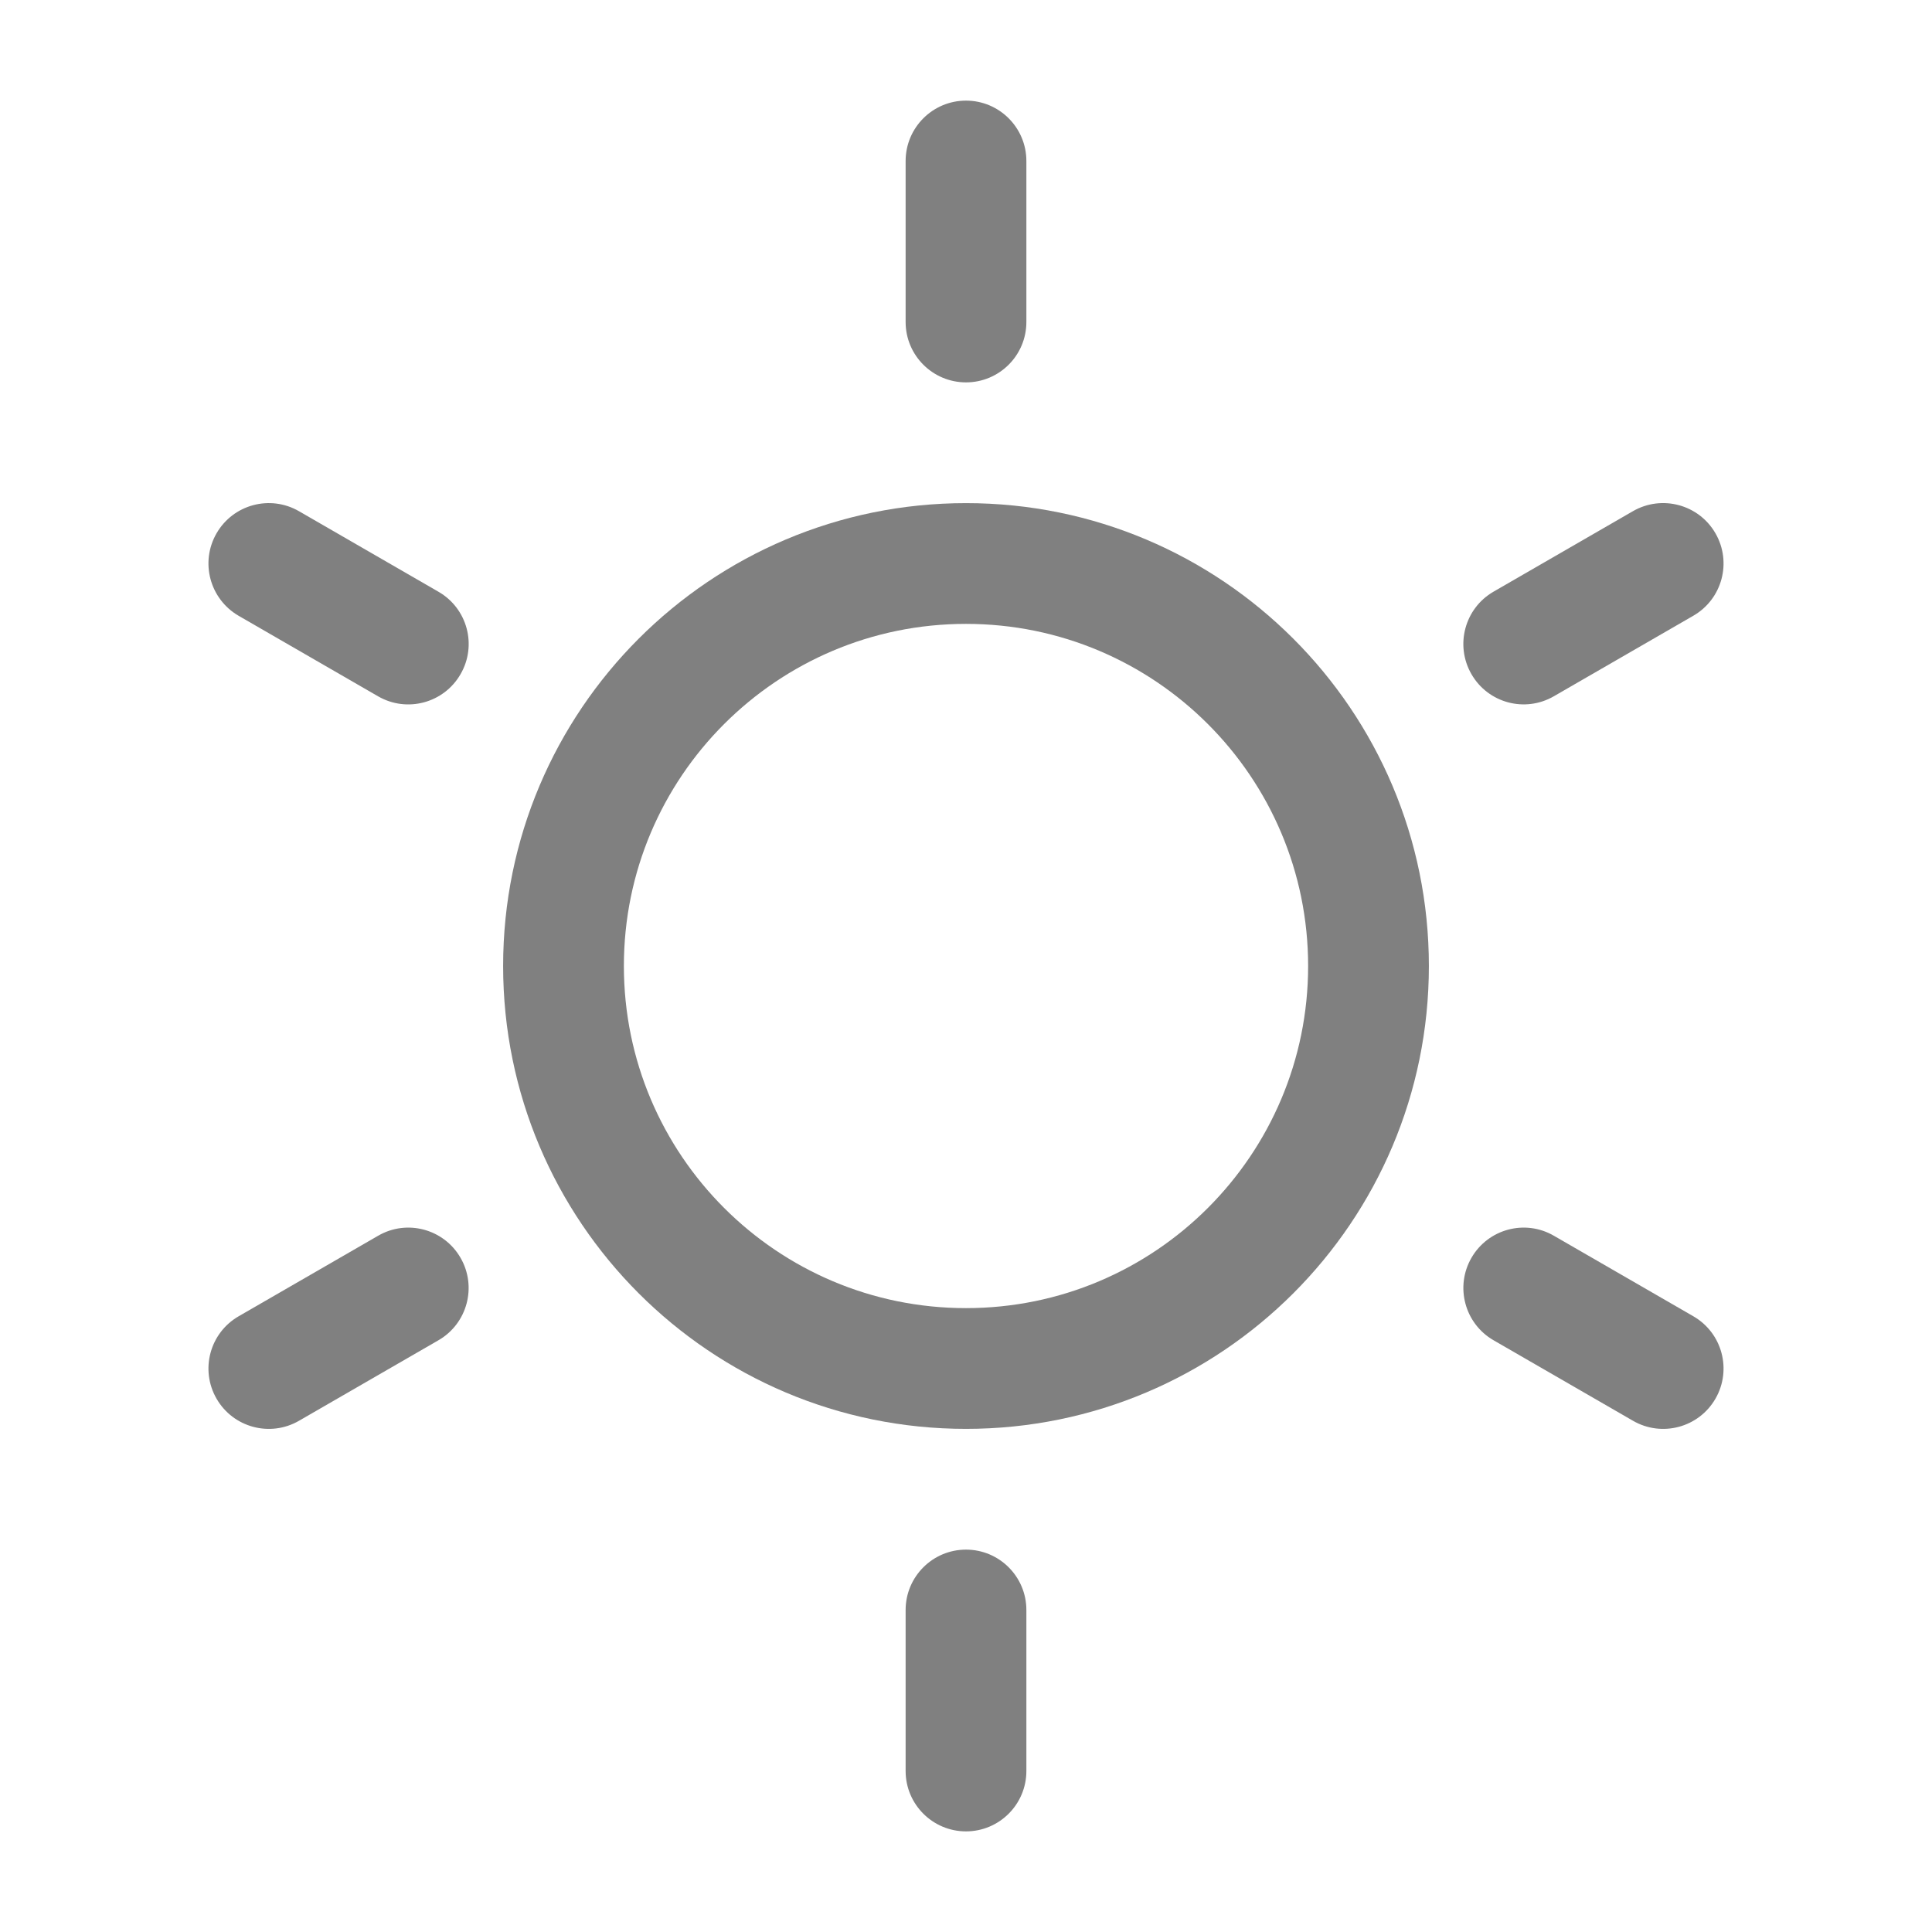
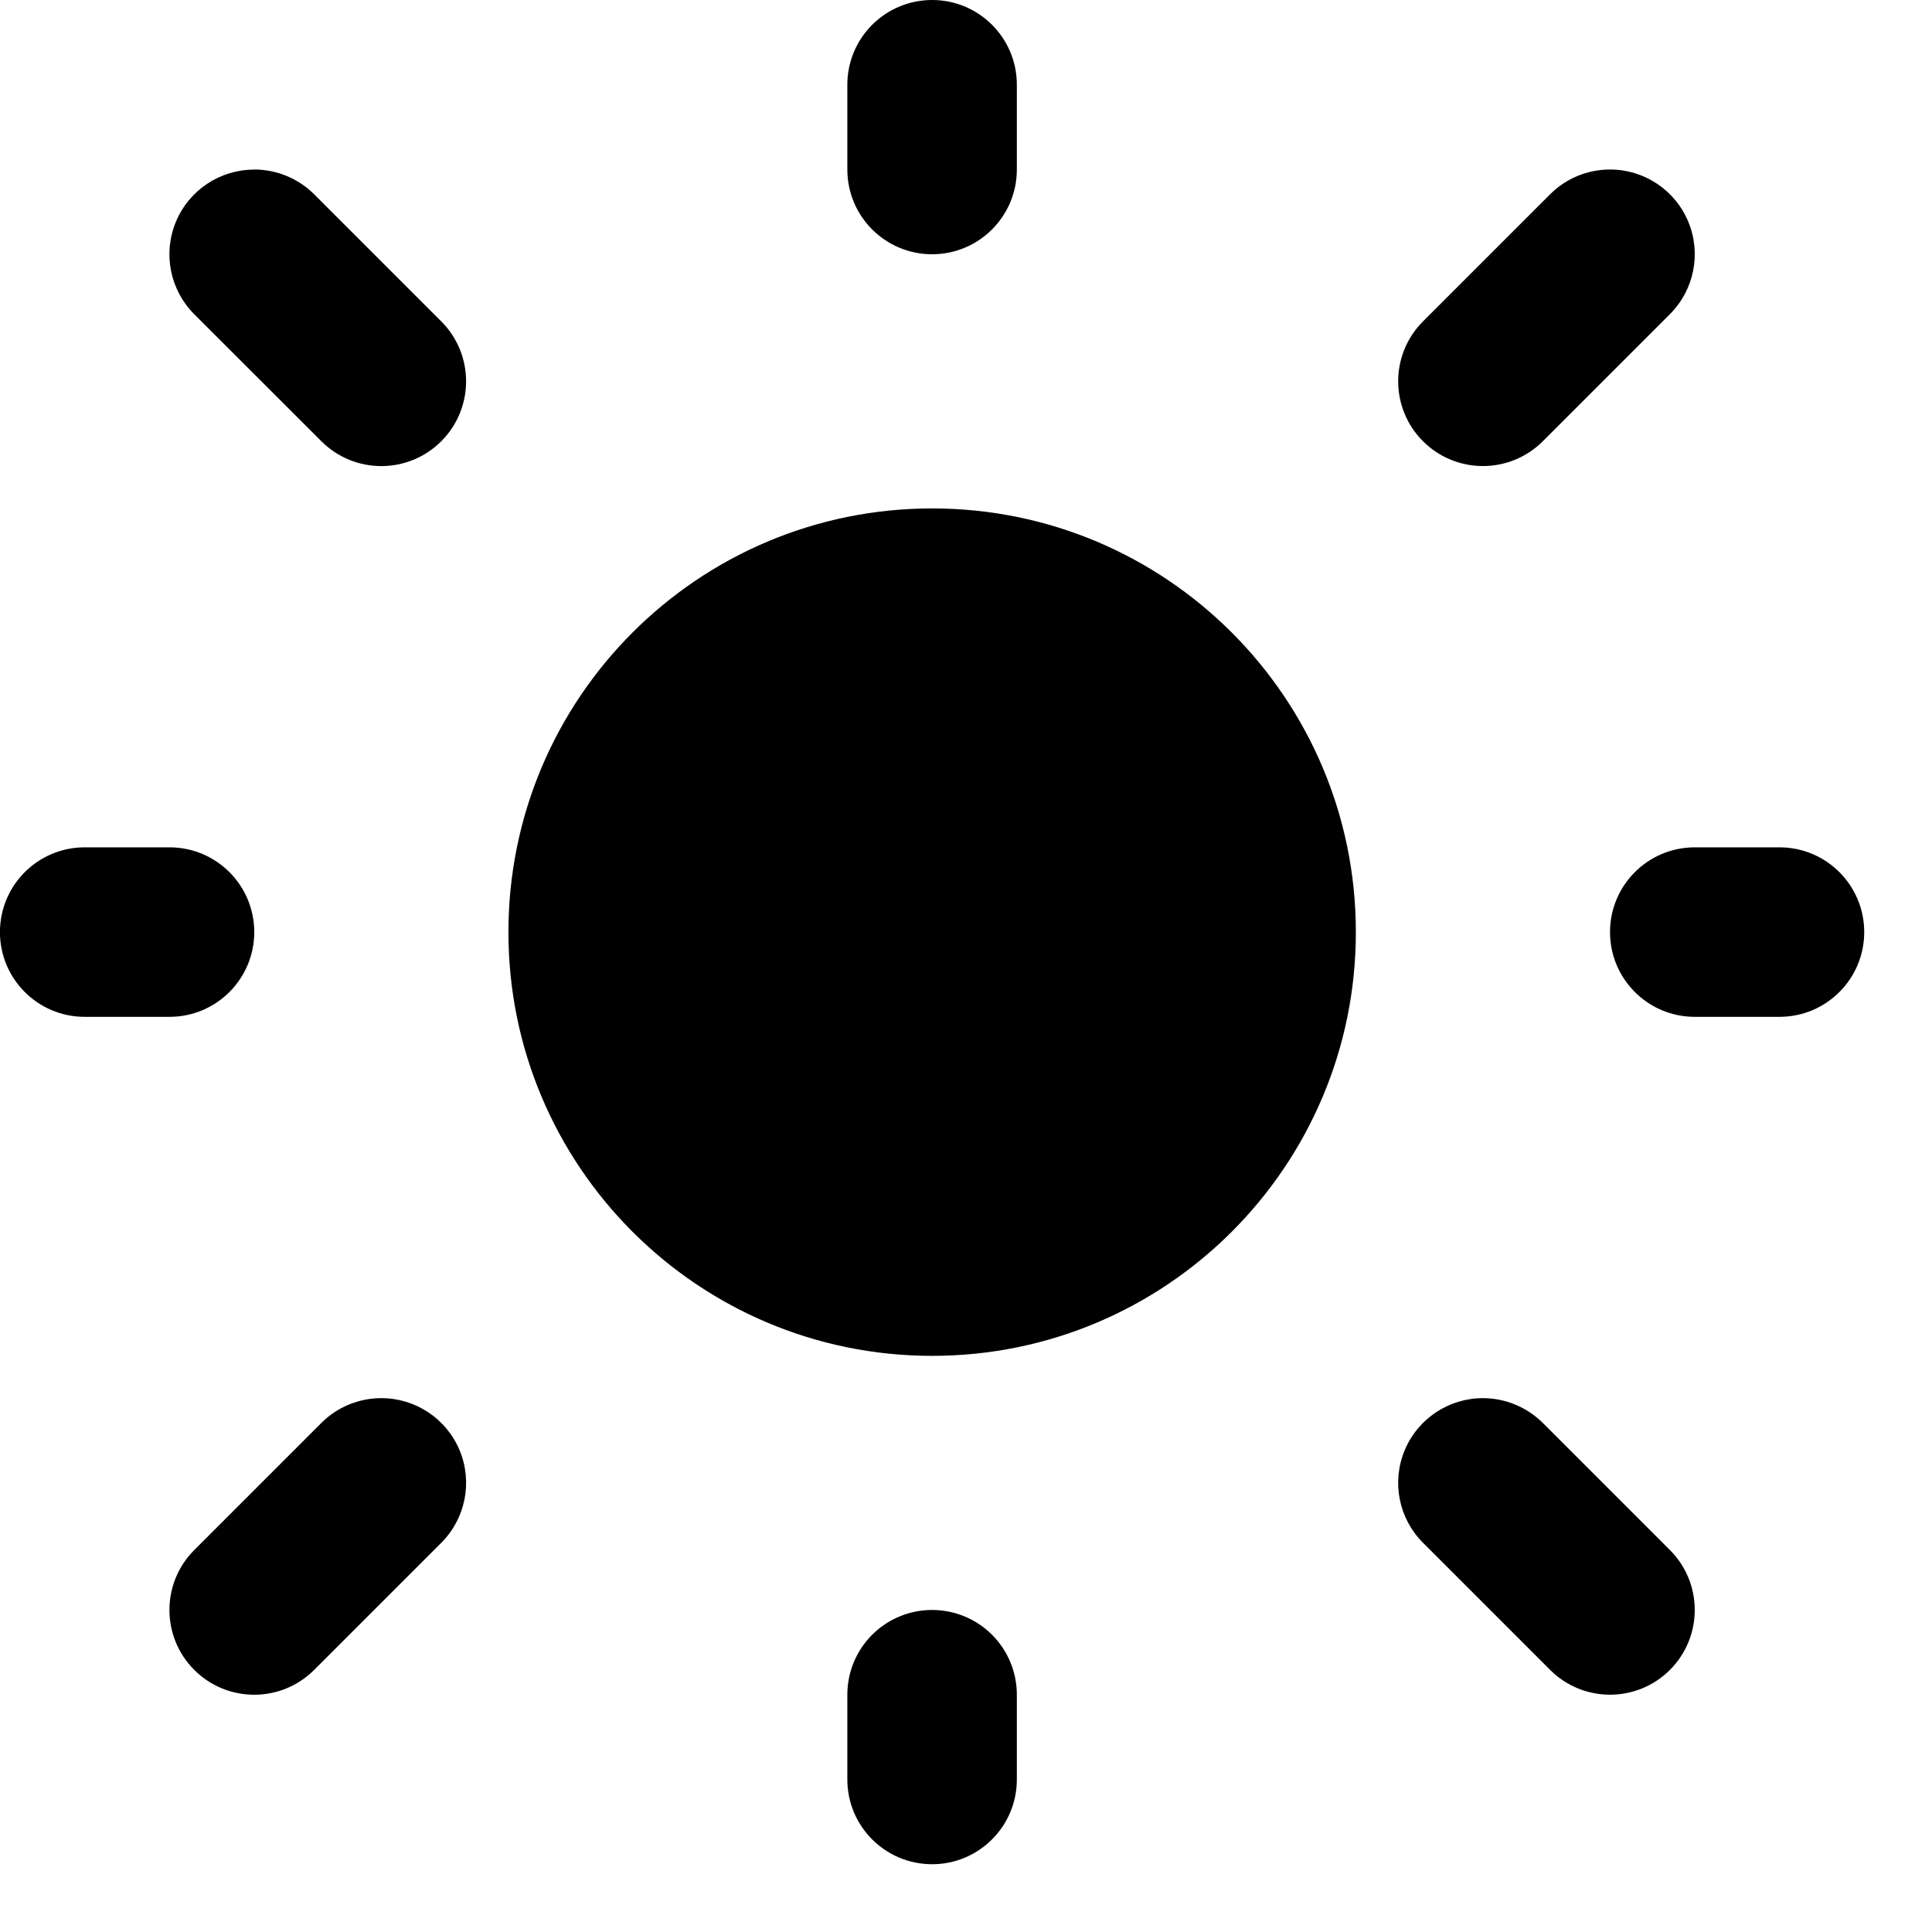
- <svg xmlns="http://www.w3.org/2000/svg" width="24" height="24" viewBox="0 0 24 24" fill="none">
-   <path fill-rule="evenodd" clip-rule="evenodd" d="M12 7.75C9.653 7.75 7.75 9.653 7.75 12C7.75 14.347 9.653 16.25 12 16.25C14.347 16.25 16.25 14.347 16.25 12C16.25 9.653 14.347 7.75 12 7.75ZM6.25 12C6.25 8.824 8.824 6.25 12 6.25C15.176 6.25 17.75 8.824 17.75 12C17.75 15.176 15.176 17.75 12 17.75C8.824 17.75 6.25 15.176 6.25 12Z" fill="#808080" />
-   <path fill-rule="evenodd" clip-rule="evenodd" d="M12 1.25C12.414 1.25 12.75 1.586 12.75 2V4C12.75 4.414 12.414 4.75 12 4.75C11.586 4.75 11.25 4.414 11.25 4V2C11.25 1.586 11.586 1.25 12 1.25Z" fill="#808080" />
-   <path fill-rule="evenodd" clip-rule="evenodd" d="M12 19.25C12.414 19.25 12.75 19.586 12.75 20V22C12.75 22.414 12.414 22.75 12 22.75C11.586 22.75 11.25 22.414 11.25 22V20C11.25 19.586 11.586 19.25 12 19.25Z" fill="#808080" />
-   <path fill-rule="evenodd" clip-rule="evenodd" d="M21.31 6.625C21.517 6.984 21.394 7.442 21.035 7.649L19.303 8.649C18.944 8.857 18.486 8.734 18.279 8.375C18.072 8.016 18.194 7.558 18.553 7.35L20.285 6.35C20.644 6.143 21.103 6.266 21.31 6.625Z" fill="#808080" />
-   <path fill-rule="evenodd" clip-rule="evenodd" d="M5.721 15.625C5.928 15.984 5.805 16.442 5.447 16.649L3.715 17.649C3.356 17.857 2.897 17.734 2.69 17.375C2.483 17.016 2.606 16.558 2.965 16.351L4.697 15.351C5.055 15.143 5.514 15.266 5.721 15.625Z" fill="#808080" />
-   <path fill-rule="evenodd" clip-rule="evenodd" d="M2.69 6.625C2.897 6.266 3.356 6.143 3.715 6.351L5.447 7.351C5.806 7.558 5.929 8.016 5.721 8.375C5.514 8.734 5.056 8.857 4.697 8.65L2.965 7.65C2.606 7.442 2.483 6.984 2.69 6.625Z" fill="#808080" />
-   <path fill-rule="evenodd" clip-rule="evenodd" d="M18.279 15.625C18.486 15.266 18.945 15.143 19.303 15.351L21.035 16.351C21.394 16.558 21.517 17.016 21.31 17.375C21.103 17.734 20.644 17.857 20.285 17.649L18.553 16.649C18.195 16.442 18.072 15.984 18.279 15.625Z" fill="#808080" />
+ <svg xmlns="http://www.w3.org/2000/svg" width="19" height="19">
+   <path d="M9.167 15.833a.833.833 0 0 1 .833.834v.833a.833.833 0 0 1-1.667 0v-.833a.833.833 0 0 1 .834-.834ZM3.75 13.75a.833.833 0 0 1 .59 1.422l-1.25 1.25a.833.833 0 0 1-1.18-1.178l1.25-1.25a.833.833 0 0 1 .59-.244Zm10.833 0c.221 0 .433.088.59.244l1.25 1.25a.833.833 0 0 1-1.179 1.178l-1.25-1.25a.833.833 0 0 1 .59-1.422ZM9.167 5a4.167 4.167 0 1 1 0 8.334 4.167 4.167 0 0 1 0-8.334Zm-7.5 3.333a.833.833 0 0 1 0 1.667H.833a.833.833 0 1 1 0-1.667h.834Zm15.833 0a.833.833 0 0 1 0 1.667h-.833a.833.833 0 0 1 0-1.667h.833Zm-1.667-6.666a.833.833 0 0 1 .59 1.422l-1.25 1.25a.833.833 0 1 1-1.179-1.178l1.25-1.25a.833.833 0 0 1 .59-.244Zm-13.333 0c.221 0 .433.088.59.244l1.25 1.25a.833.833 0 0 1-1.18 1.178L1.91 3.09a.833.833 0 0 1 .59-1.422ZM9.167 0A.833.833 0 0 1 10 .833v.834a.833.833 0 1 1-1.667 0V.833A.833.833 0 0 1 9.167 0Z" fill="currentColor" />
</svg>
